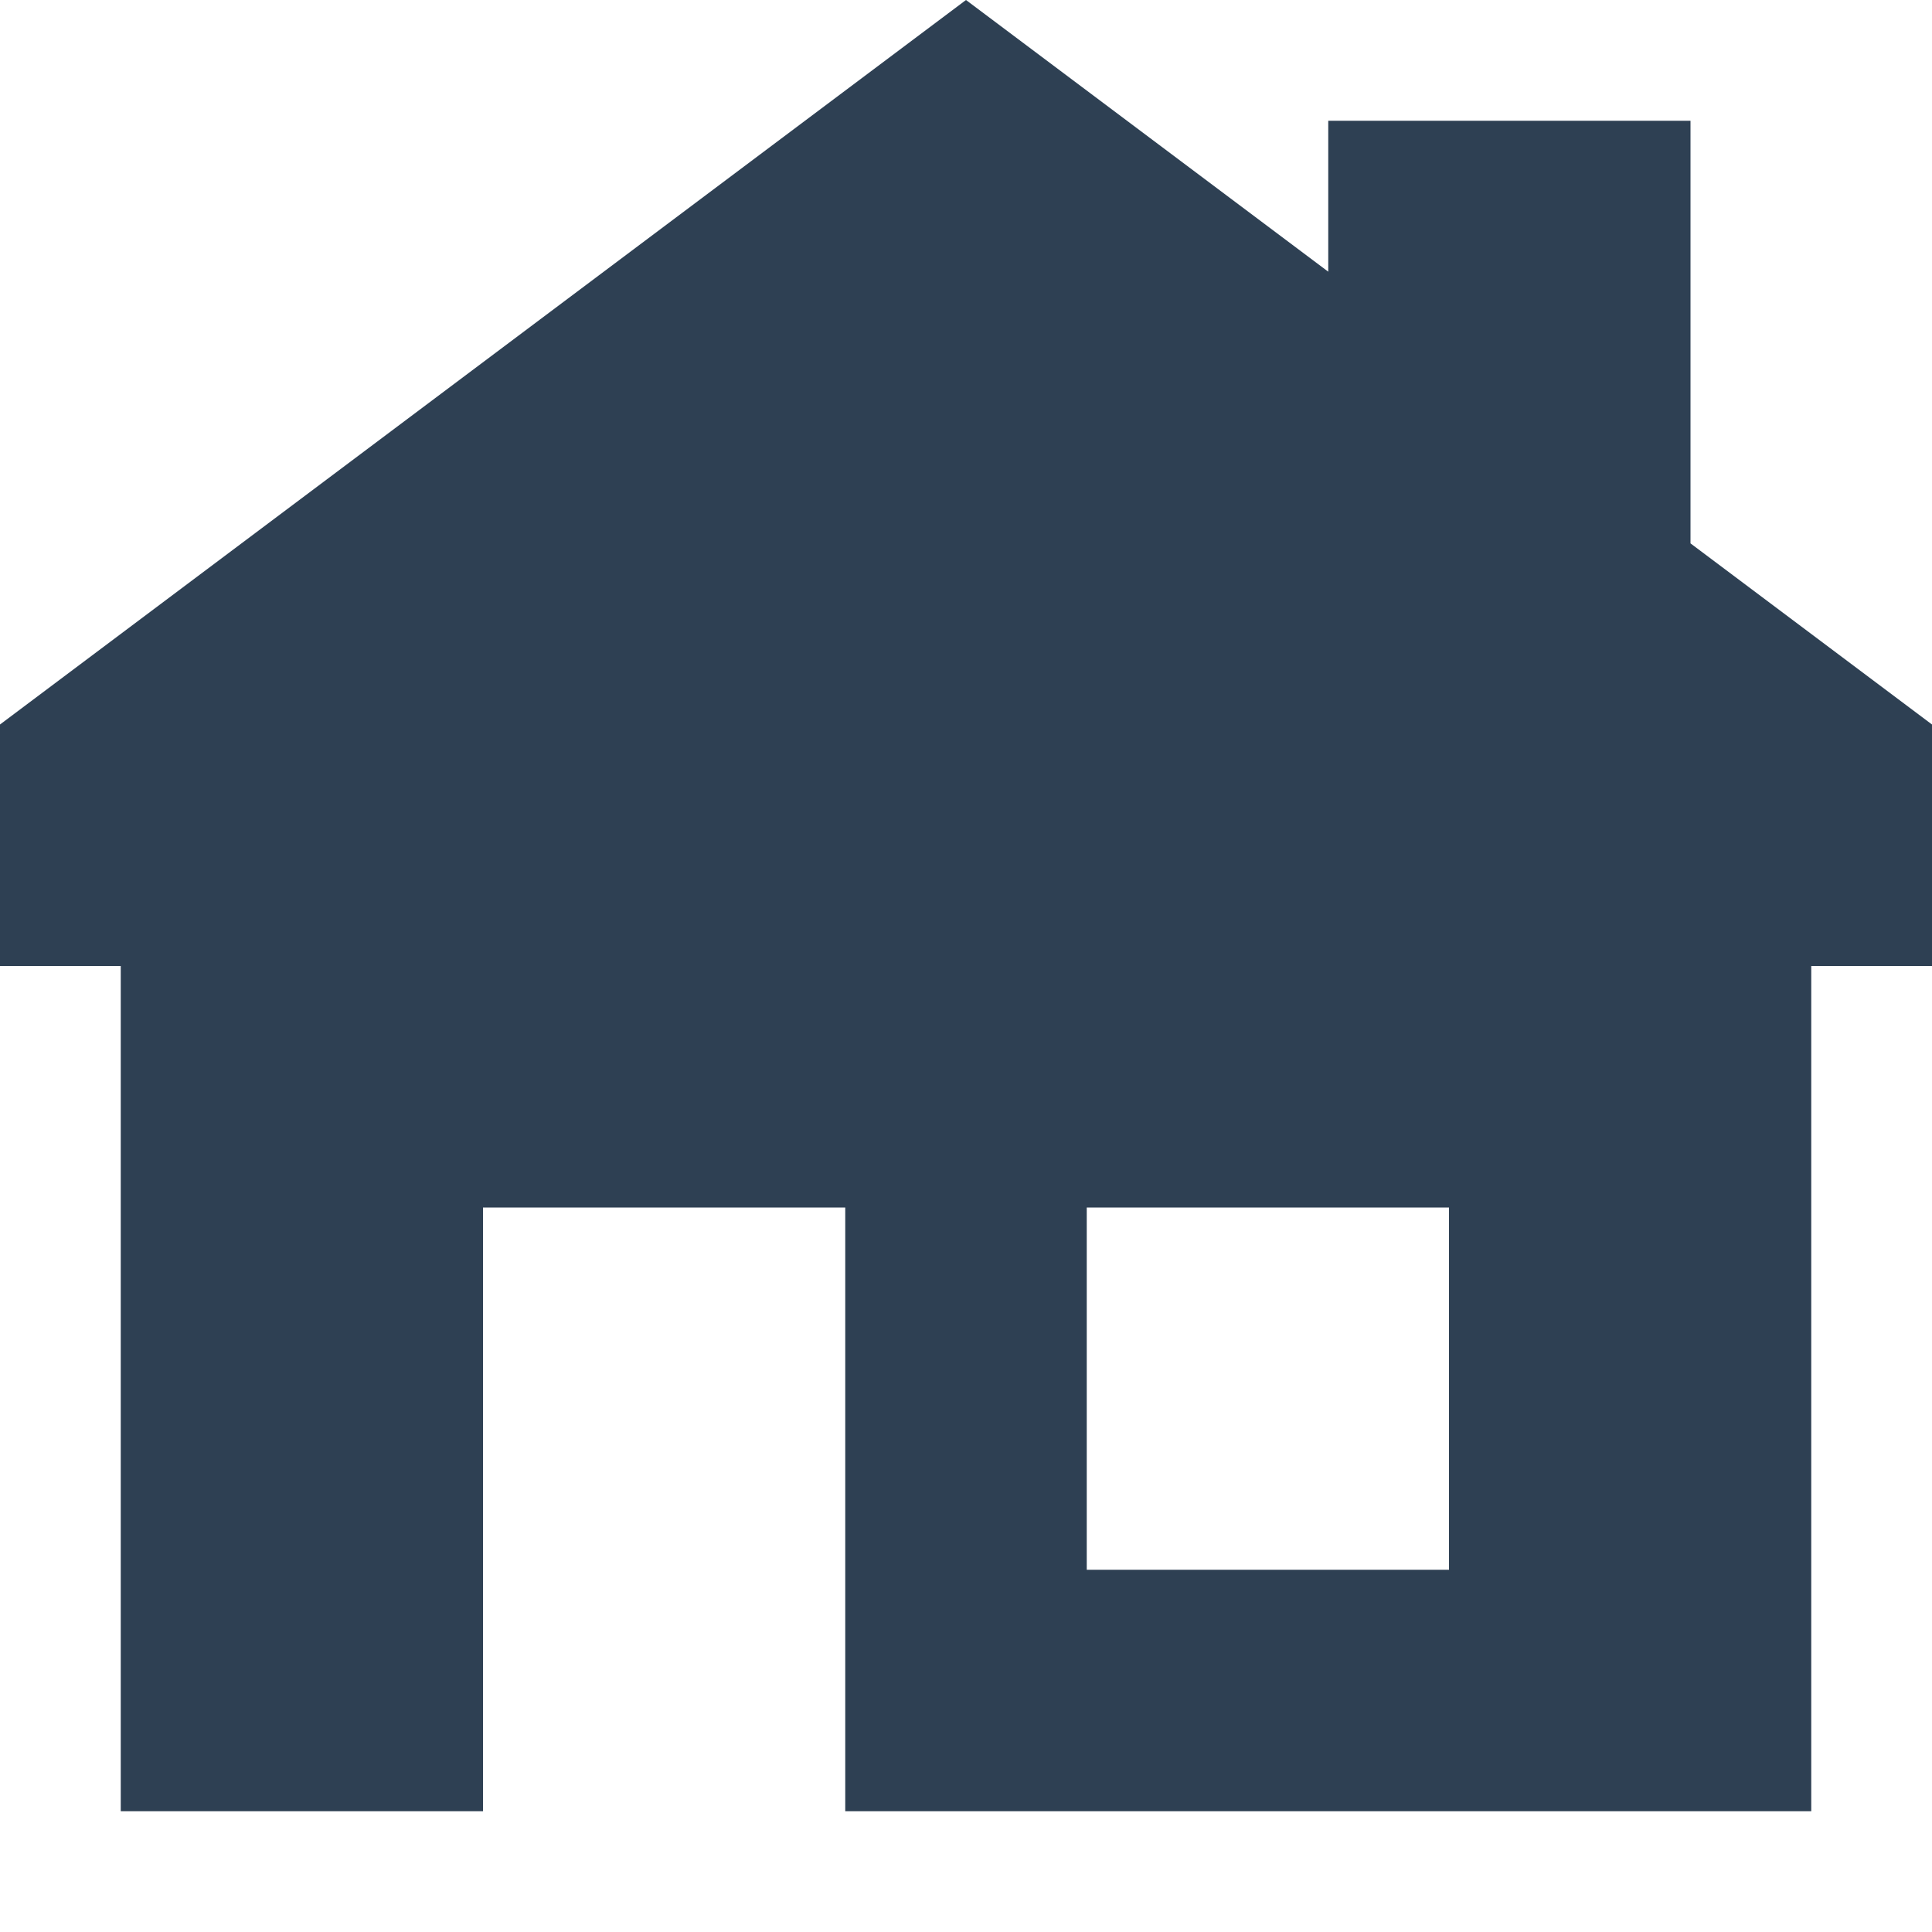
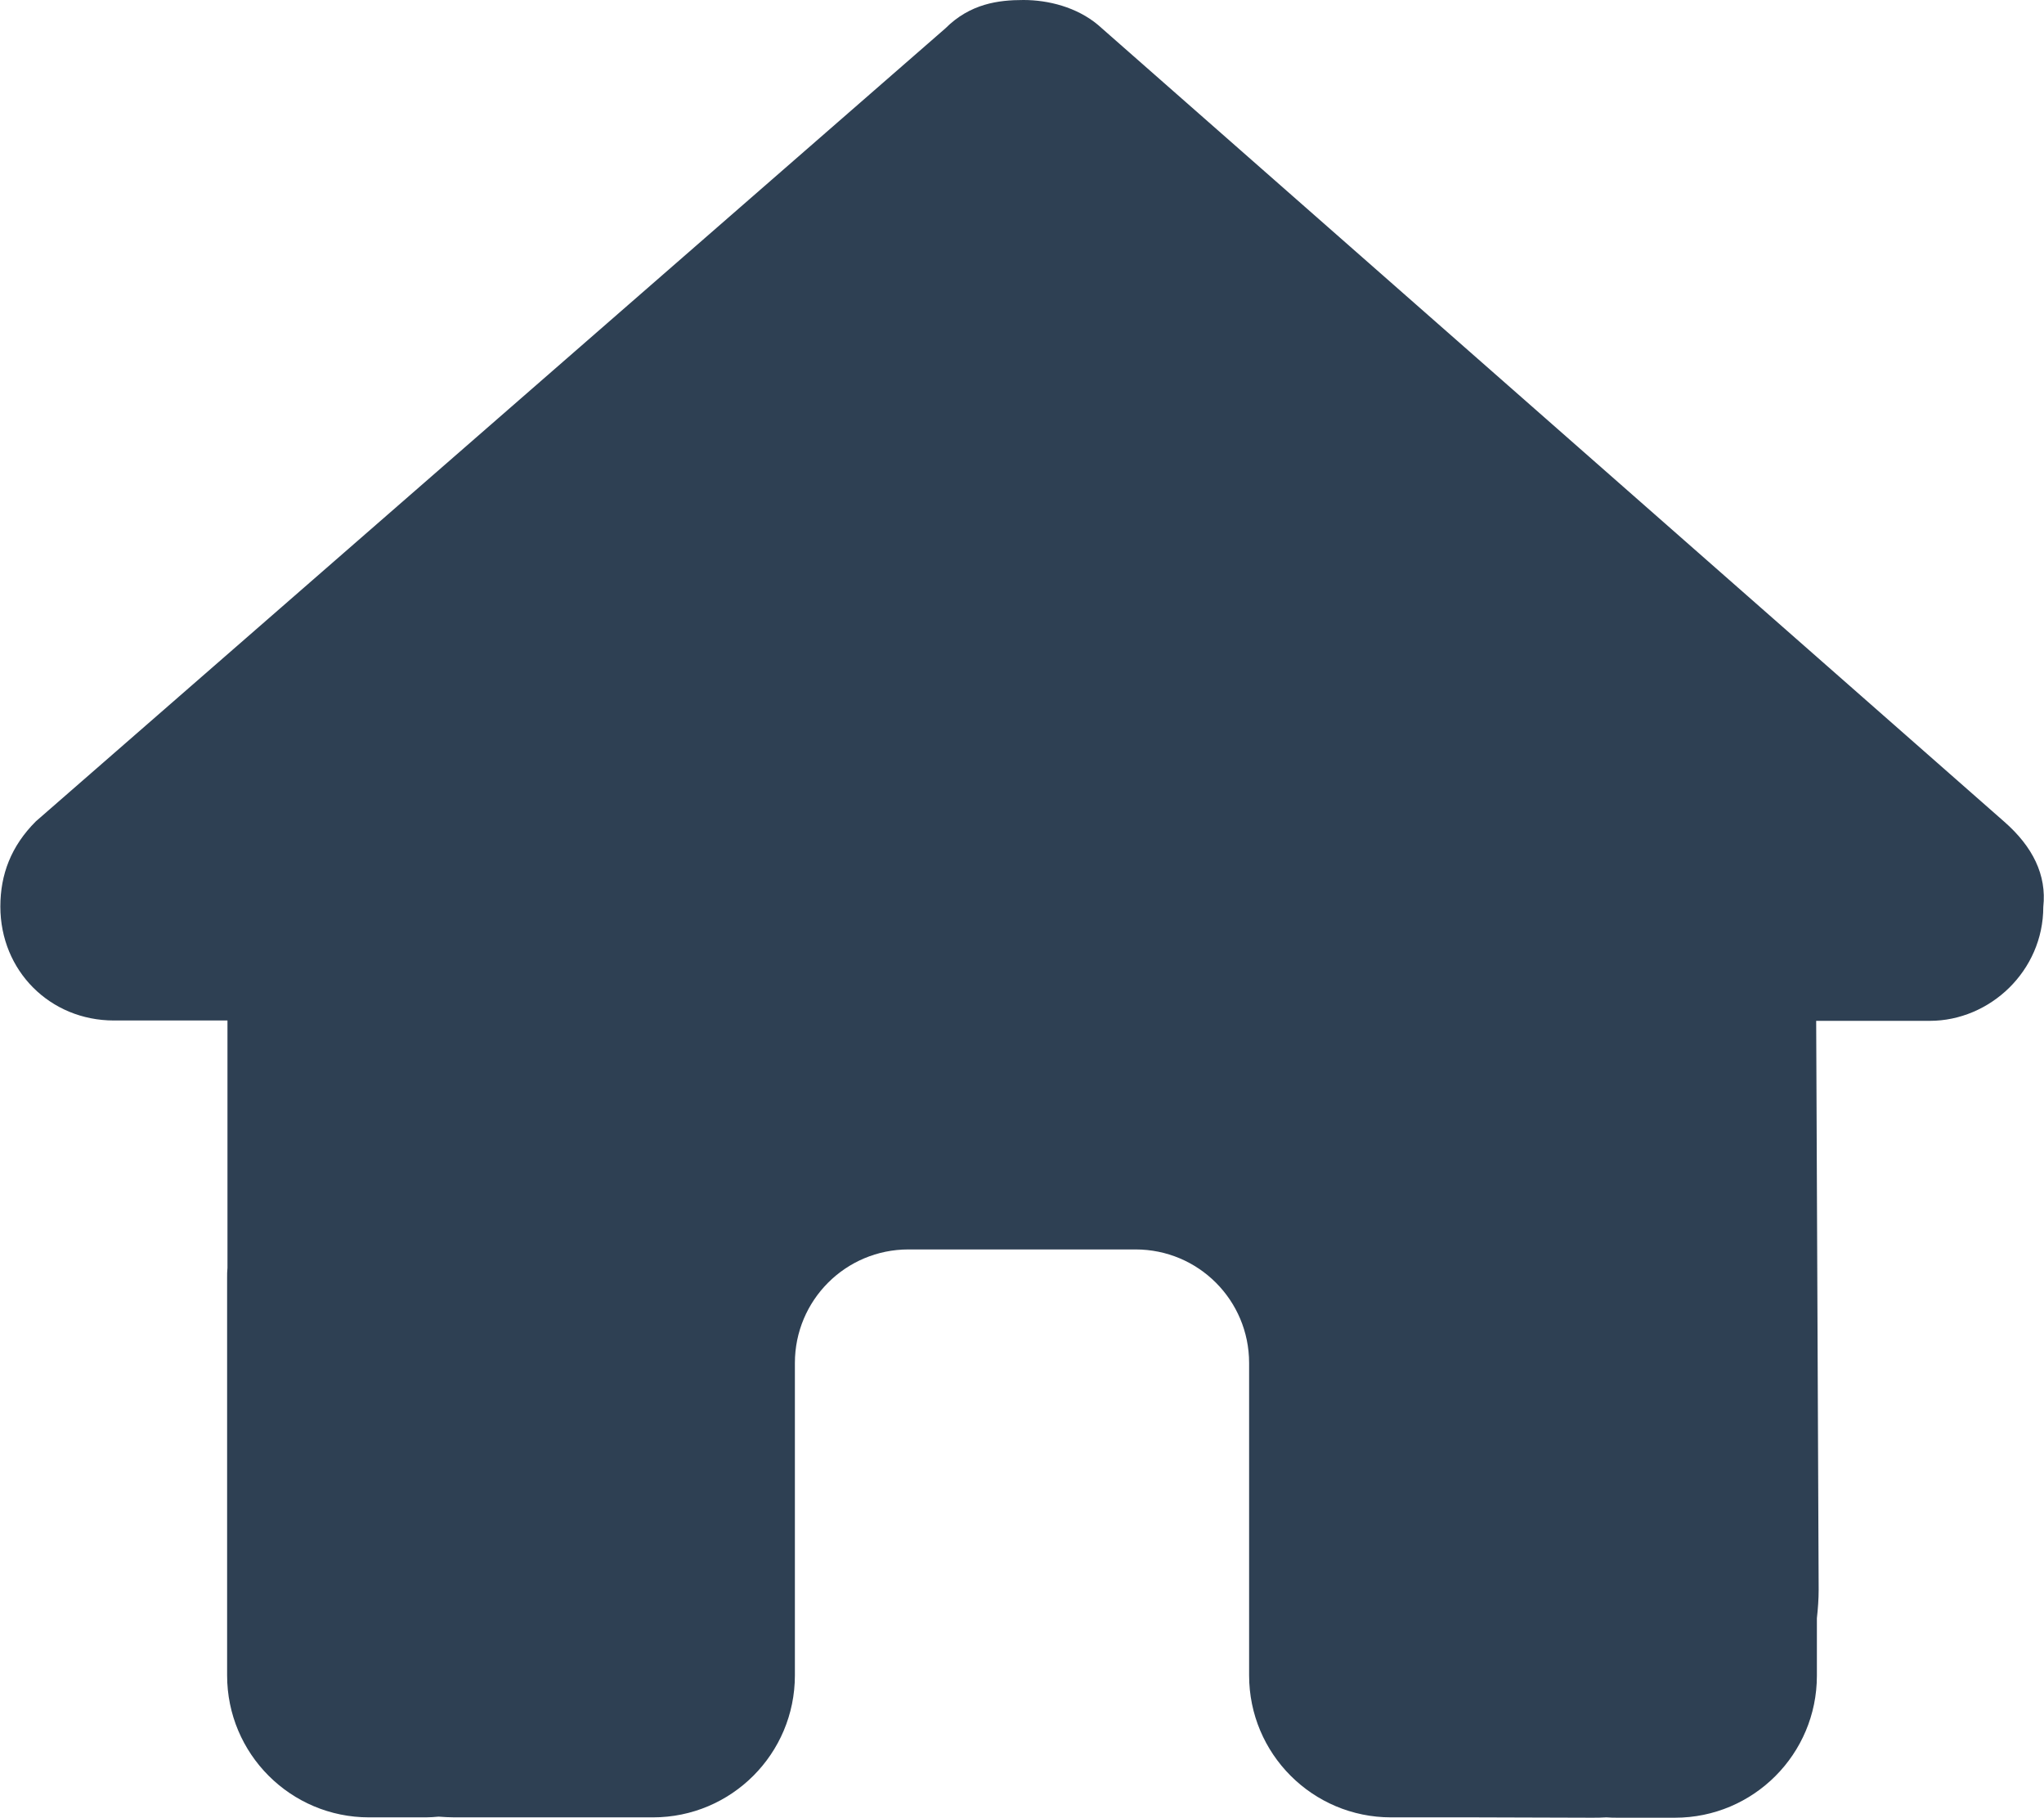
- <svg xmlns="http://www.w3.org/2000/svg" width="800px" height="800px" viewBox="0 0 16 16" fill="none">
-   <g id="SVGRepo_bgCarrier" stroke-width="0" />
-   <g id="SVGRepo_tracerCarrier" stroke-linecap="round" stroke-linejoin="round" />
-   <g id="SVGRepo_iconCarrier">
-     <path fill-rule="evenodd" clip-rule="evenodd" d="M8 0L0 6V8H1V15H4V10H7V15H15V8H16V6L14 4.5V1H11V2.25L8 0ZM9 10H12V13H9V10Z" fill="#2e4053" />
-   </g>
+ <svg xmlns="http://www.w3.org/2000/svg" viewBox="0 0 576 512">
+   <path fill="#2e4053" d="M575.8 255.5c0 18-15 32.1-32 32.1l-32 0 .7 160.2c0 2.7-.2 5.4-.5 8.1l0 16.2c0 22.1-17.9 40-40 40l-16 0c-1.1 0-2.2 0-3.3-.1c-1.4 .1-2.8 .1-4.2 .1L416 512l-24 0c-22.1 0-40-17.9-40-40l0-24 0-64c0-17.7-14.3-32-32-32l-64 0c-17.7 0-32 14.3-32 32l0 64 0 24c0 22.1-17.9 40-40 40l-24 0-31.9 0c-1.5 0-3-.1-4.5-.2c-1.2 .1-2.4 .2-3.6 .2l-16 0c-22.1 0-40-17.9-40-40l0-112c0-.9 0-1.9 .1-2.8l0-69.7-32 0c-18 0-32-14-32-32.1c0-9 3-17 10-24L266.4 8c7-7 15-8 22-8s15 2 21 7L564.8 231.5c8 7 12 15 11 24z" />
</svg>
